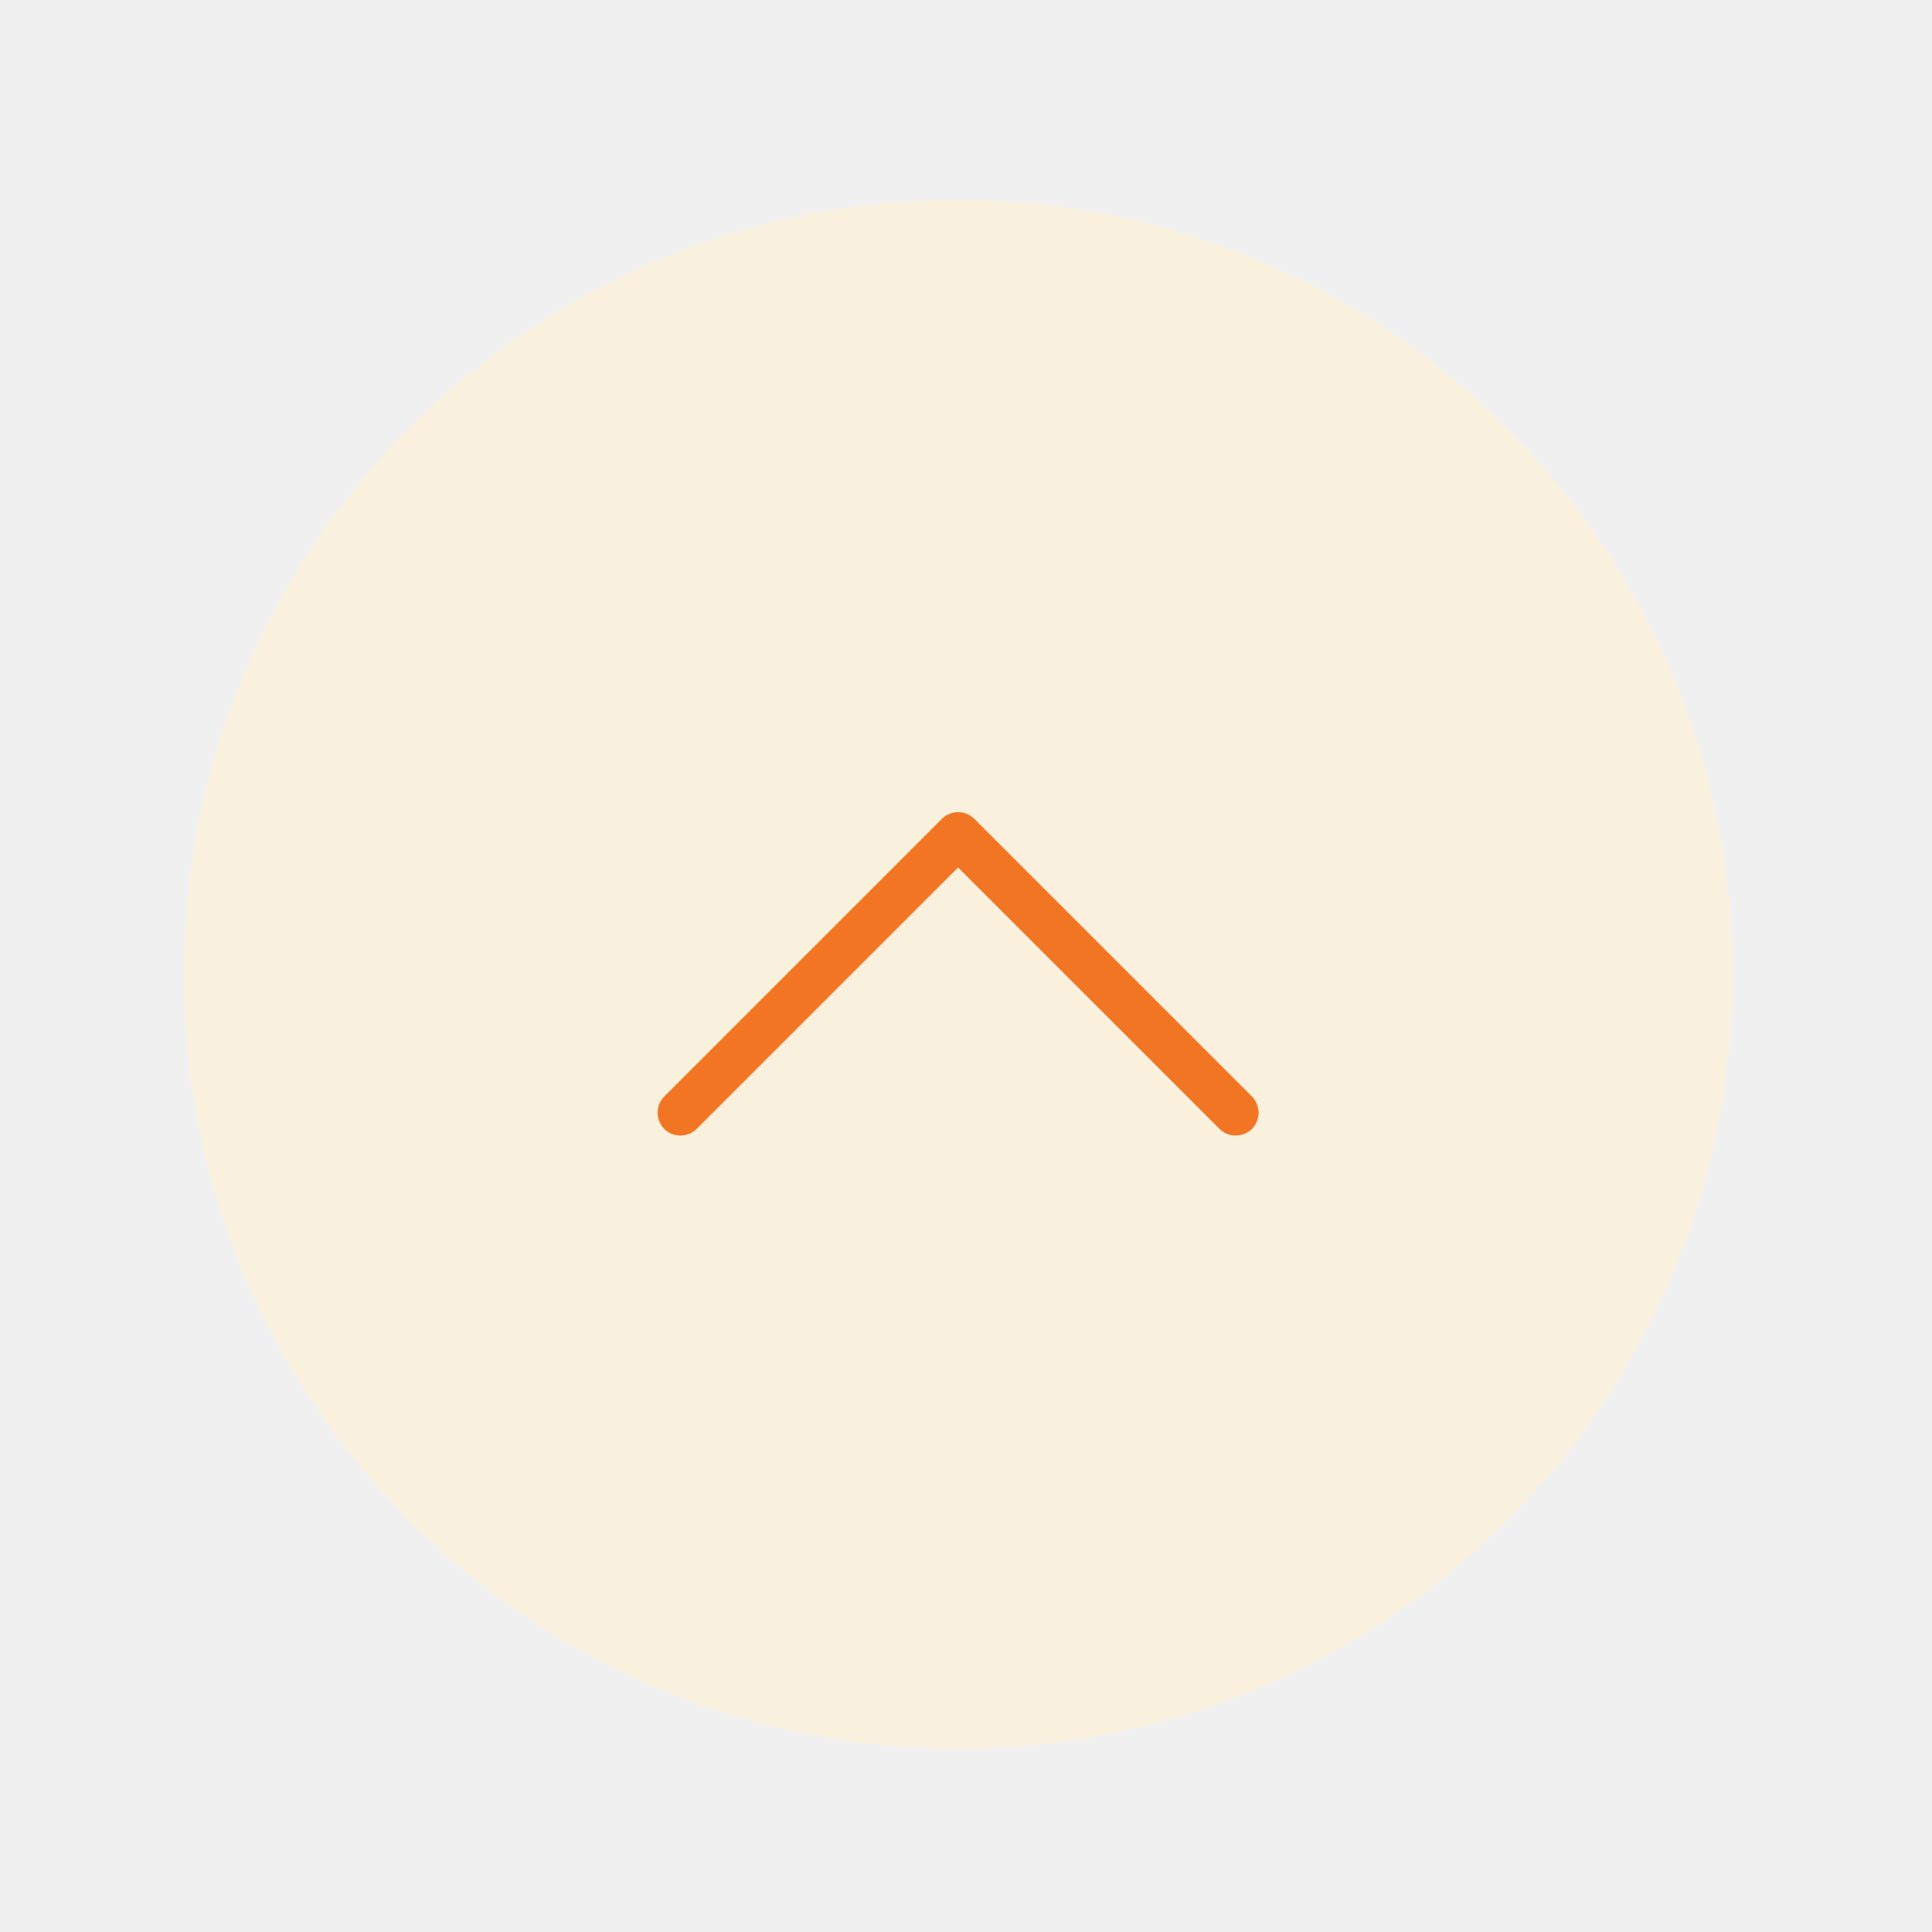
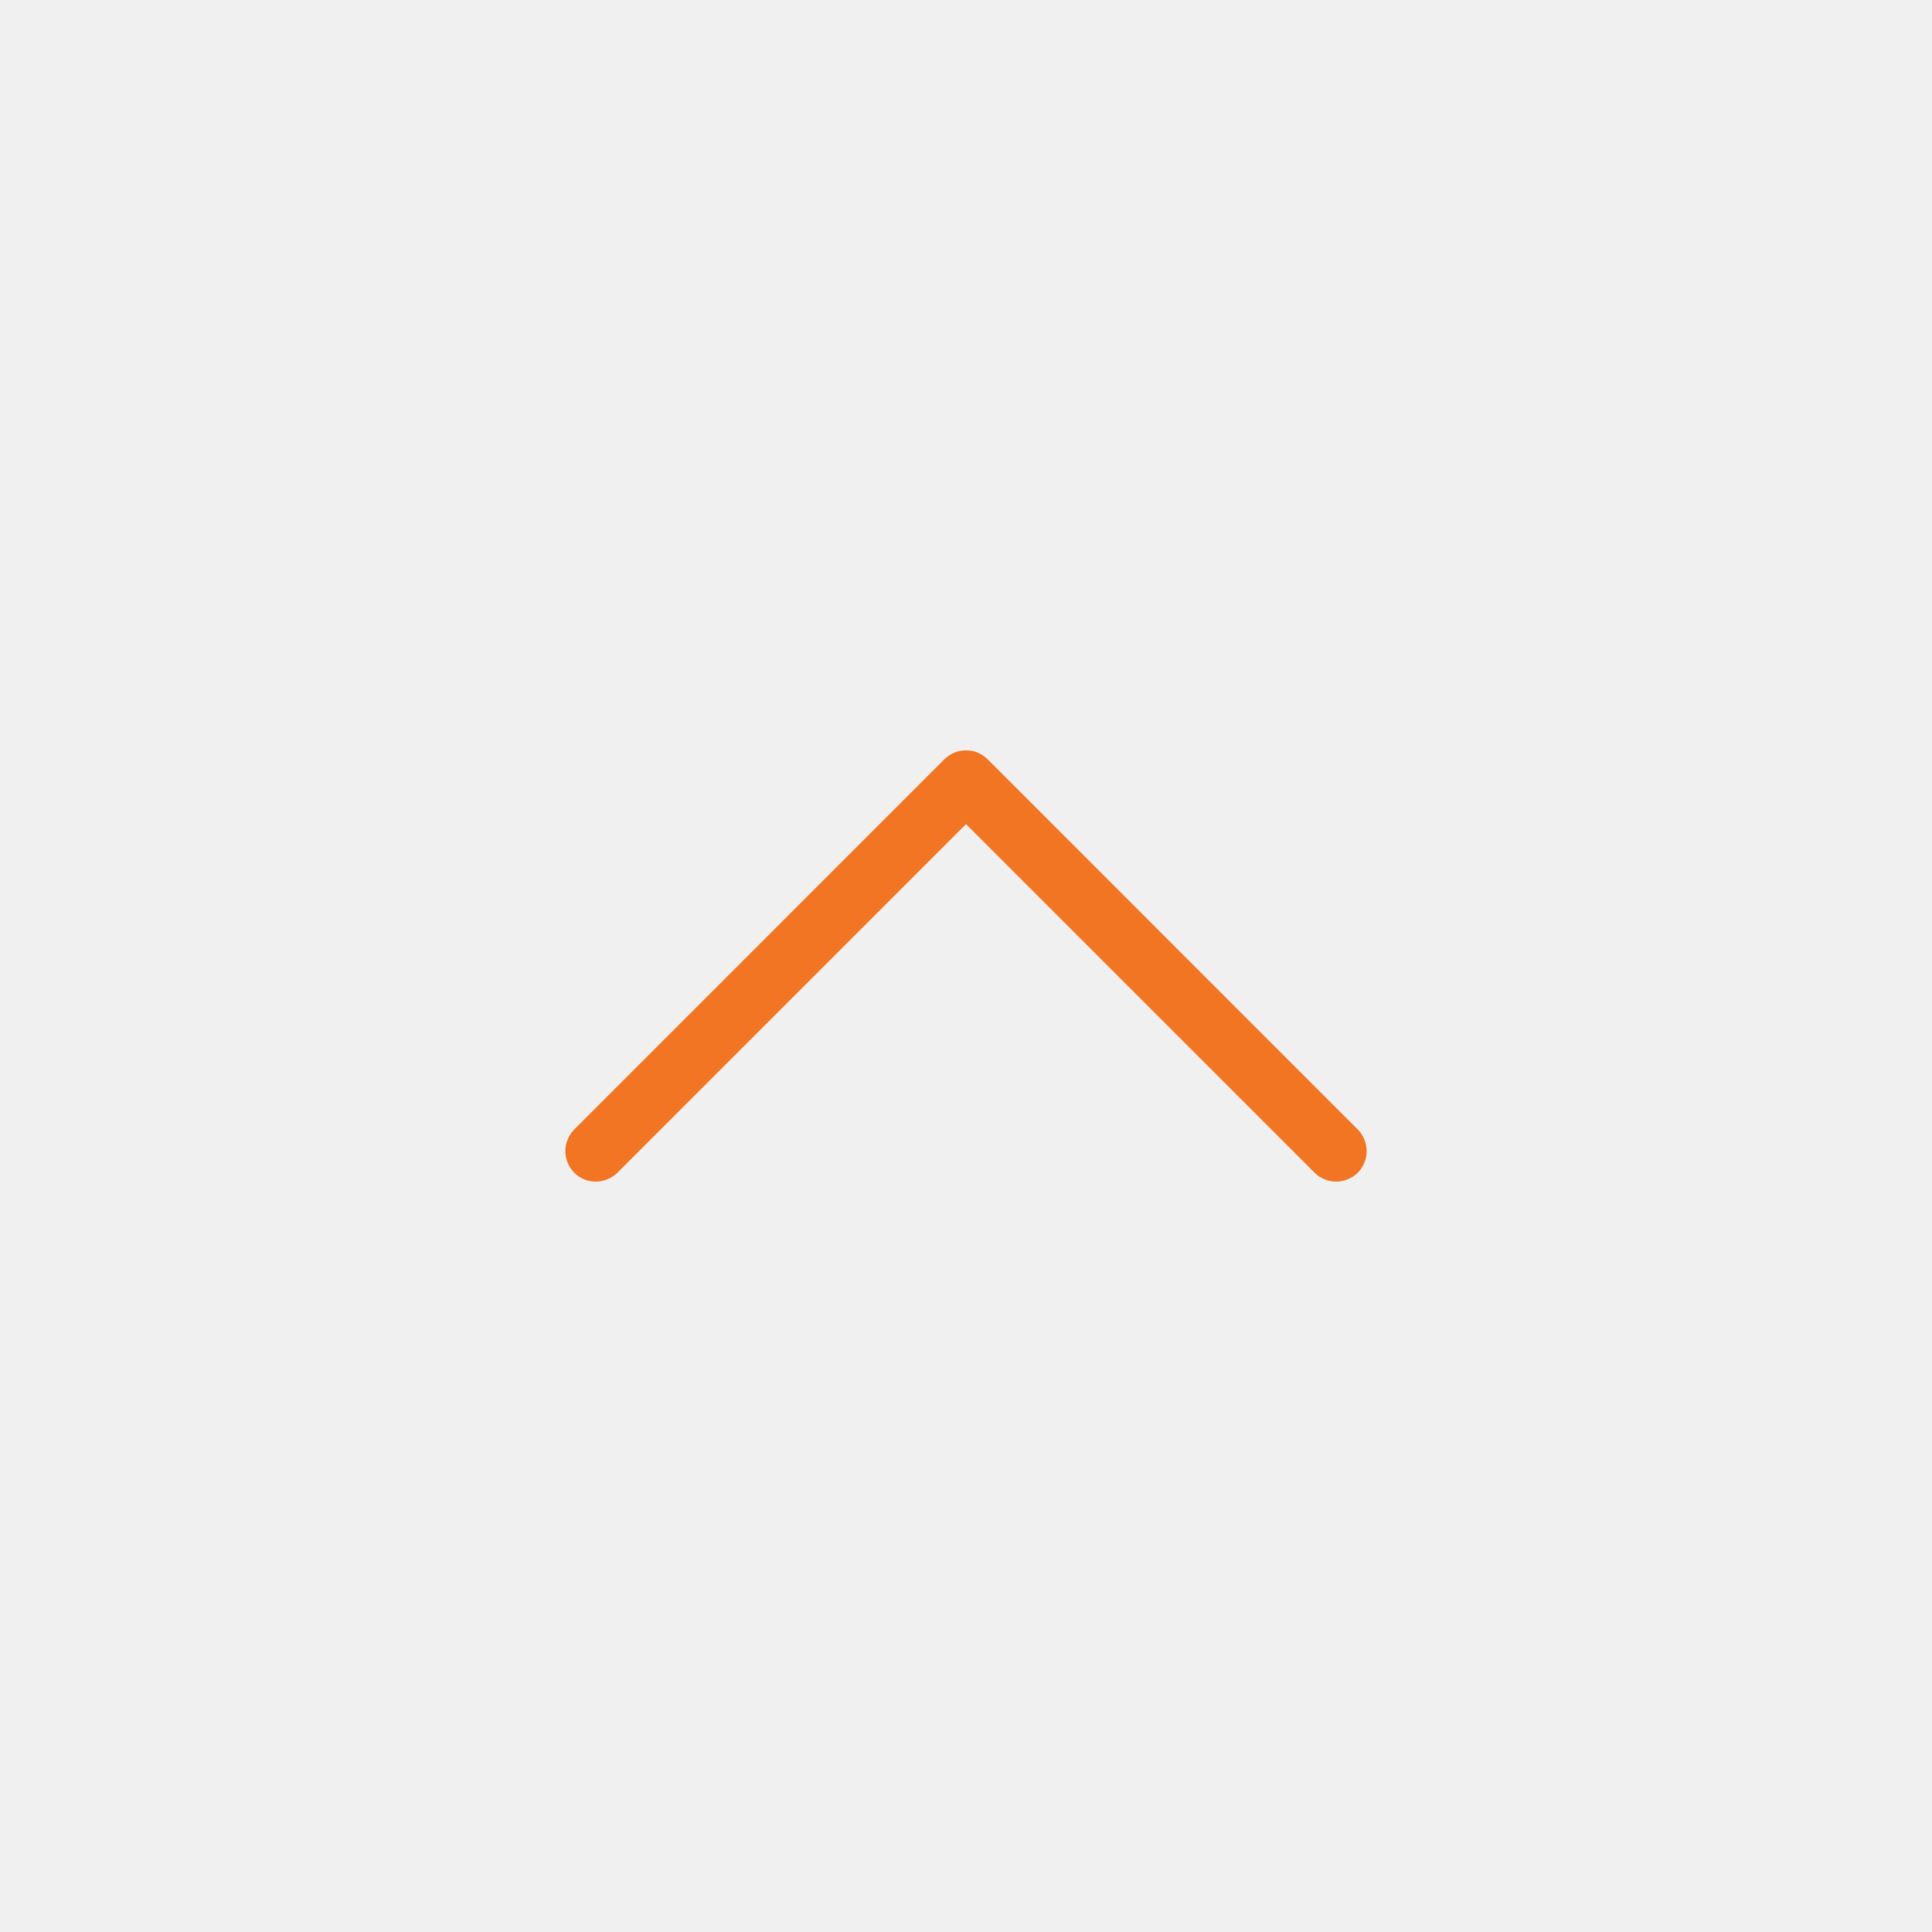
- <svg xmlns="http://www.w3.org/2000/svg" version="1.1" id="Layer_1" x="0px" y="0px" viewBox="0 0 464.8 464.8" style="enable-background:new 0 0 464.8 464.8;" xml:space="preserve">
-   <style type="text/css">
- 	.st0{fill:#FFFFFF;}
- 	.st1{fill:#42D31A;}
- 	.st2{filter:url(#Adobe_OpacityMaskFilter);}
- 	.st3{filter:url(#Adobe_OpacityMaskFilter_00000109734322696251226440000001048097580033643418_);}
- 	
- 		.st4{mask:url(#XMLID_00000010311443638431905960000014845318624096333745_);fill:url(#XMLID_00000077292104129708858880000003981554080720730254_);}
- 	.st5{fill:url(#XMLID_00000056391241506383594110000010243252406228903554_);}
- 	.st6{fill:#EE423E;}
- 	.st7{filter:url(#Adobe_OpacityMaskFilter_00000119110627704586550460000013747583760632506028_);}
- 	.st8{filter:url(#Adobe_OpacityMaskFilter_00000139286729481044897580000005695317869267525509_);}
- 	
- 		.st9{mask:url(#XMLID_00000122690294734716917450000016791028749564033921_);fill:url(#XMLID_00000143592592743796710920000008180937831869015995_);}
- 	.st10{filter:url(#Adobe_OpacityMaskFilter_00000017501925696497180330000013817347566532755881_);}
- 	.st11{filter:url(#Adobe_OpacityMaskFilter_00000044900702191442723430000010875184921104810680_);}
- 	
- 		.st12{mask:url(#XMLID_00000069383496157686465670000009328558445350518428_);fill:url(#XMLID_00000149360607570223861000000010855414864670142129_);}
- 	.st13{fill:#F9F1DE;}
- 	.st14{fill-rule:evenodd;clip-rule:evenodd;fill:#F17522;}
- </style>
-   <path class="st13" d="M230.5,48.1L230.5,48.1c102.9,0,186.3,83.4,186.3,186.3l0,0c0,102.9-83.4,186.3-186.3,186.3l0,0  c-102.9,0-186.3-83.4-186.3-186.3l0,0C44.2,131.5,127.6,48.1,230.5,48.1z" />
-   <path class="st14" d="M226.6,197c0.5-0.5,1.1-0.9,1.8-1.2c0.7-0.3,1.4-0.4,2.1-0.4c0.7,0,1.5,0.1,2.1,0.4c0.7,0.3,1.3,0.7,1.8,1.2  l66.8,66.8c1,1,1.6,2.5,1.6,3.9s-0.6,2.9-1.6,3.9s-2.5,1.6-3.9,1.6c-1.5,0-2.9-0.6-3.9-1.6l-62.9-62.9l-62.9,62.9  c-1,1-2.5,1.6-3.9,1.6c-1.5,0-2.9-0.6-3.9-1.6c-1-1-1.6-2.5-1.6-3.9s0.6-2.9,1.6-3.9L226.6,197z" />
+ <svg xmlns="http://www.w3.org/2000/svg" width="30" height="30" viewBox="0 0 30 30" fill="none">
+   <path fill-rule="evenodd" clip-rule="evenodd" d="M14.664 11.79C14.707 11.747 14.759 11.713 14.819 11.687C14.88 11.661 14.94 11.652 15 11.652C15.06 11.652 15.129 11.661 15.181 11.687C15.241 11.713 15.293 11.747 15.336 11.79L21.084 17.539C21.17 17.625 21.222 17.754 21.222 17.874C21.222 17.995 21.17 18.124 21.084 18.21C20.998 18.296 20.869 18.348 20.749 18.348C20.62 18.348 20.499 18.296 20.413 18.21L15 12.797L9.587 18.21C9.501 18.296 9.372 18.348 9.251 18.348C9.122 18.348 9.002 18.296 8.916 18.21C8.83 18.124 8.778 17.995 8.778 17.874C8.778 17.754 8.83 17.625 8.916 17.539L14.664 11.79Z" fill="#F17522" />
</svg>
